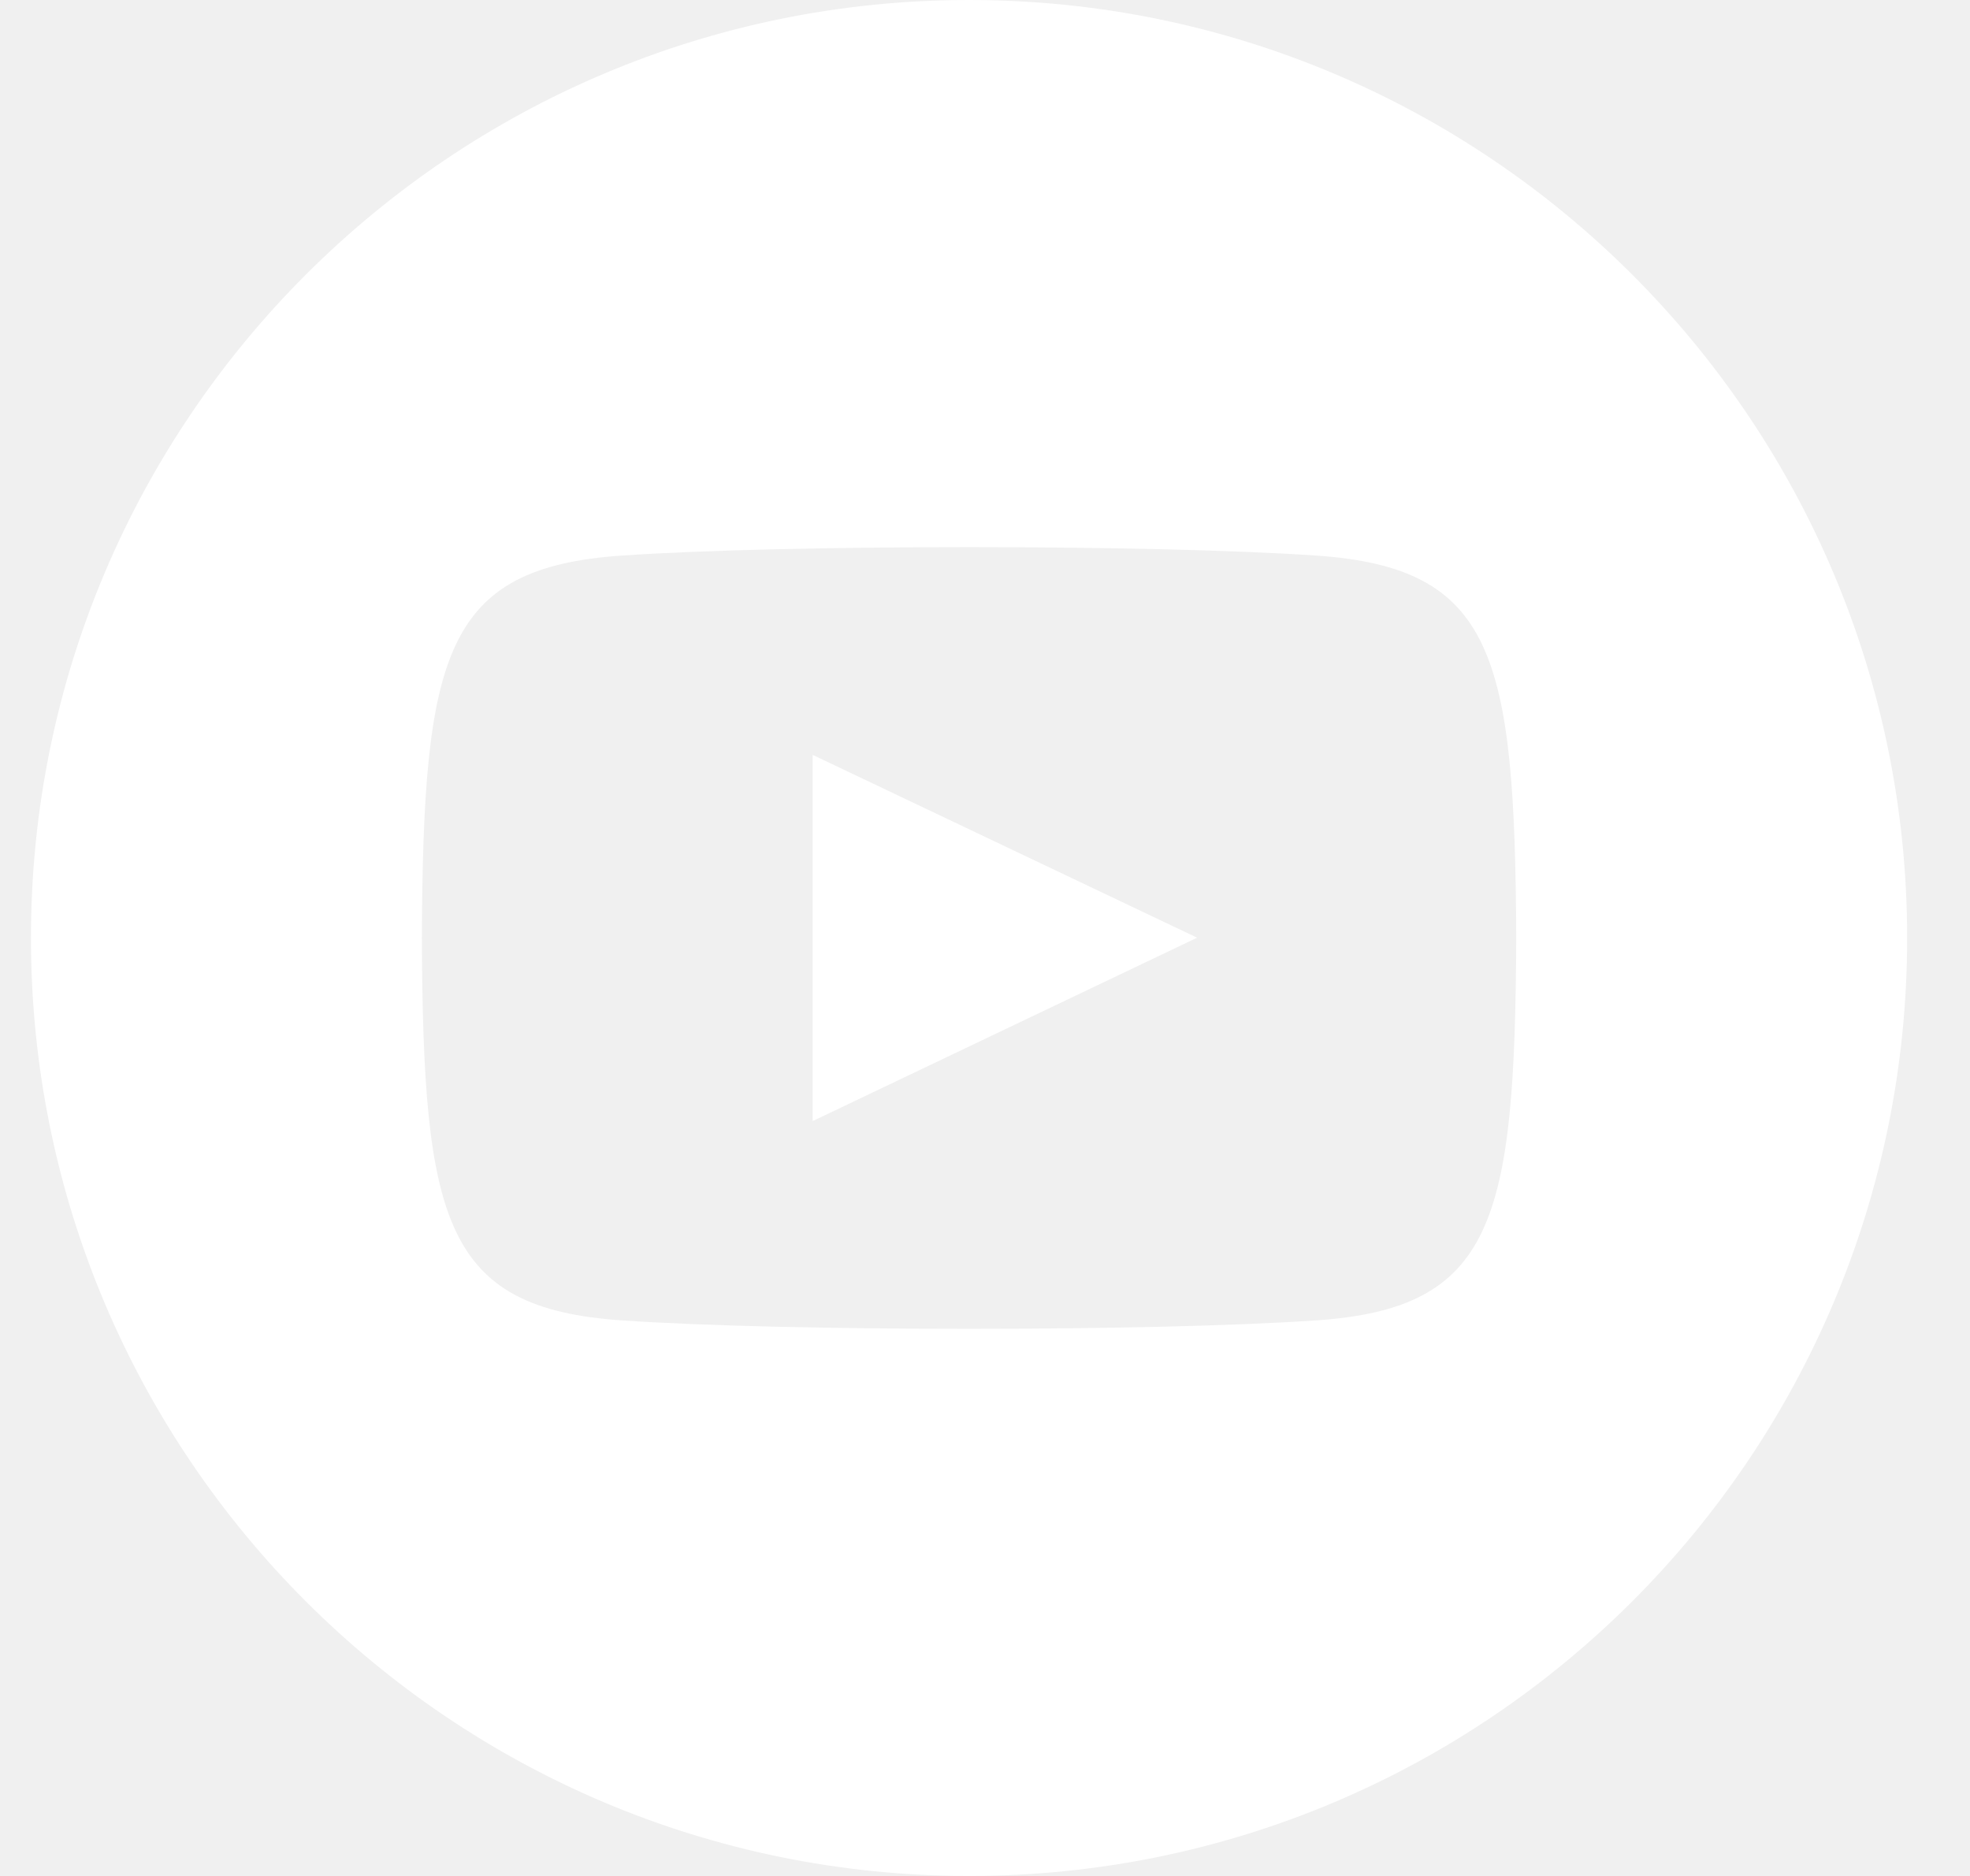
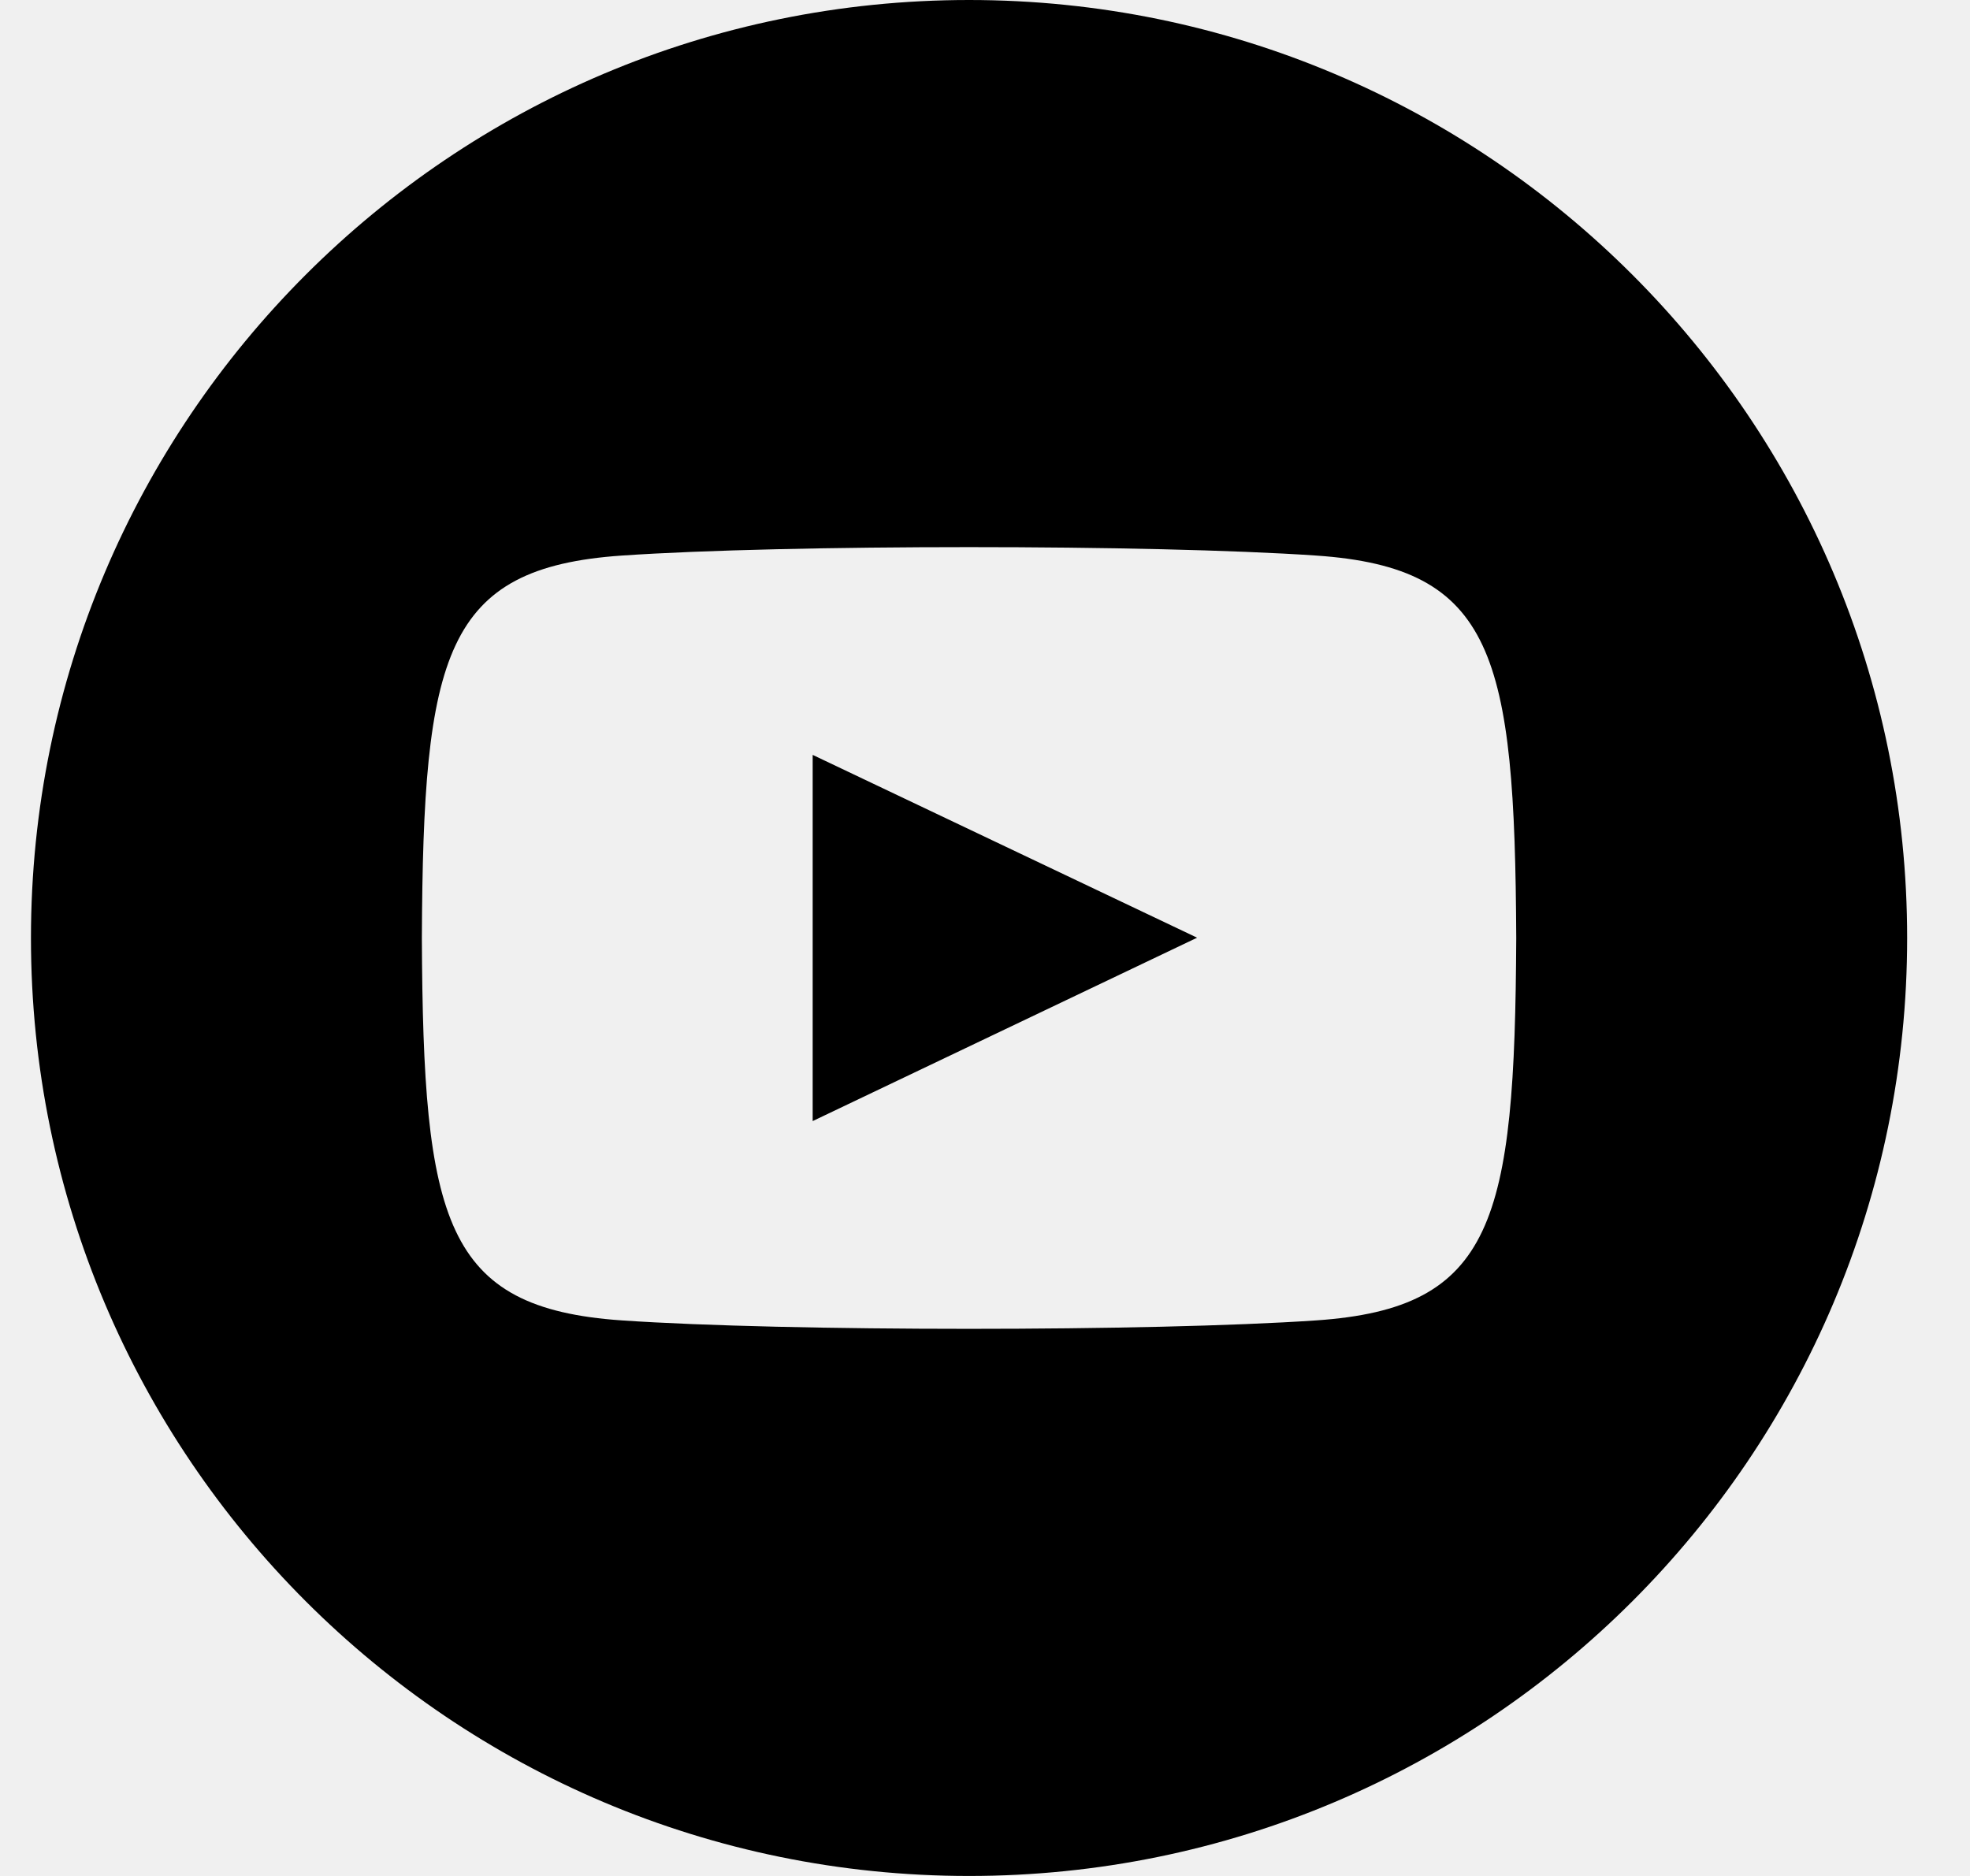
<svg xmlns="http://www.w3.org/2000/svg" width="21" height="20">
-   <path fill="#fff" d="M43.33 0c-5.523 0-10 4.478-10 10 0 5.523 4.477 10 10 10s10-4.477 10-10c0-5.522-4.477-10-10-10zm3.7 14.077c-1.75.12-5.653.12-7.402 0-1.896-.13-2.117-1.059-2.131-4.077.014-3.024.237-3.947 2.131-4.077 1.75-.12 5.652-.12 7.403 0 1.897.13 2.117 1.059 2.132 4.077-.015 3.024-.237 3.947-2.132 4.077zm-5.367-6.029l4.098 1.949-4.098 1.955V8.048z" transform="translate(-33)" />
+   <path d="M43.33 0c-5.523 0-10 4.478-10 10 0 5.523 4.477 10 10 10s10-4.477 10-10c0-5.522-4.477-10-10-10zm3.7 14.077c-1.75.12-5.653.12-7.402 0-1.896-.13-2.117-1.059-2.131-4.077.014-3.024.237-3.947 2.131-4.077 1.75-.12 5.652-.12 7.403 0 1.897.13 2.117 1.059 2.132 4.077-.015 3.024-.237 3.947-2.132 4.077zm-5.367-6.029l4.098 1.949-4.098 1.955V8.048z" transform="translate(-33)" />
</svg>
